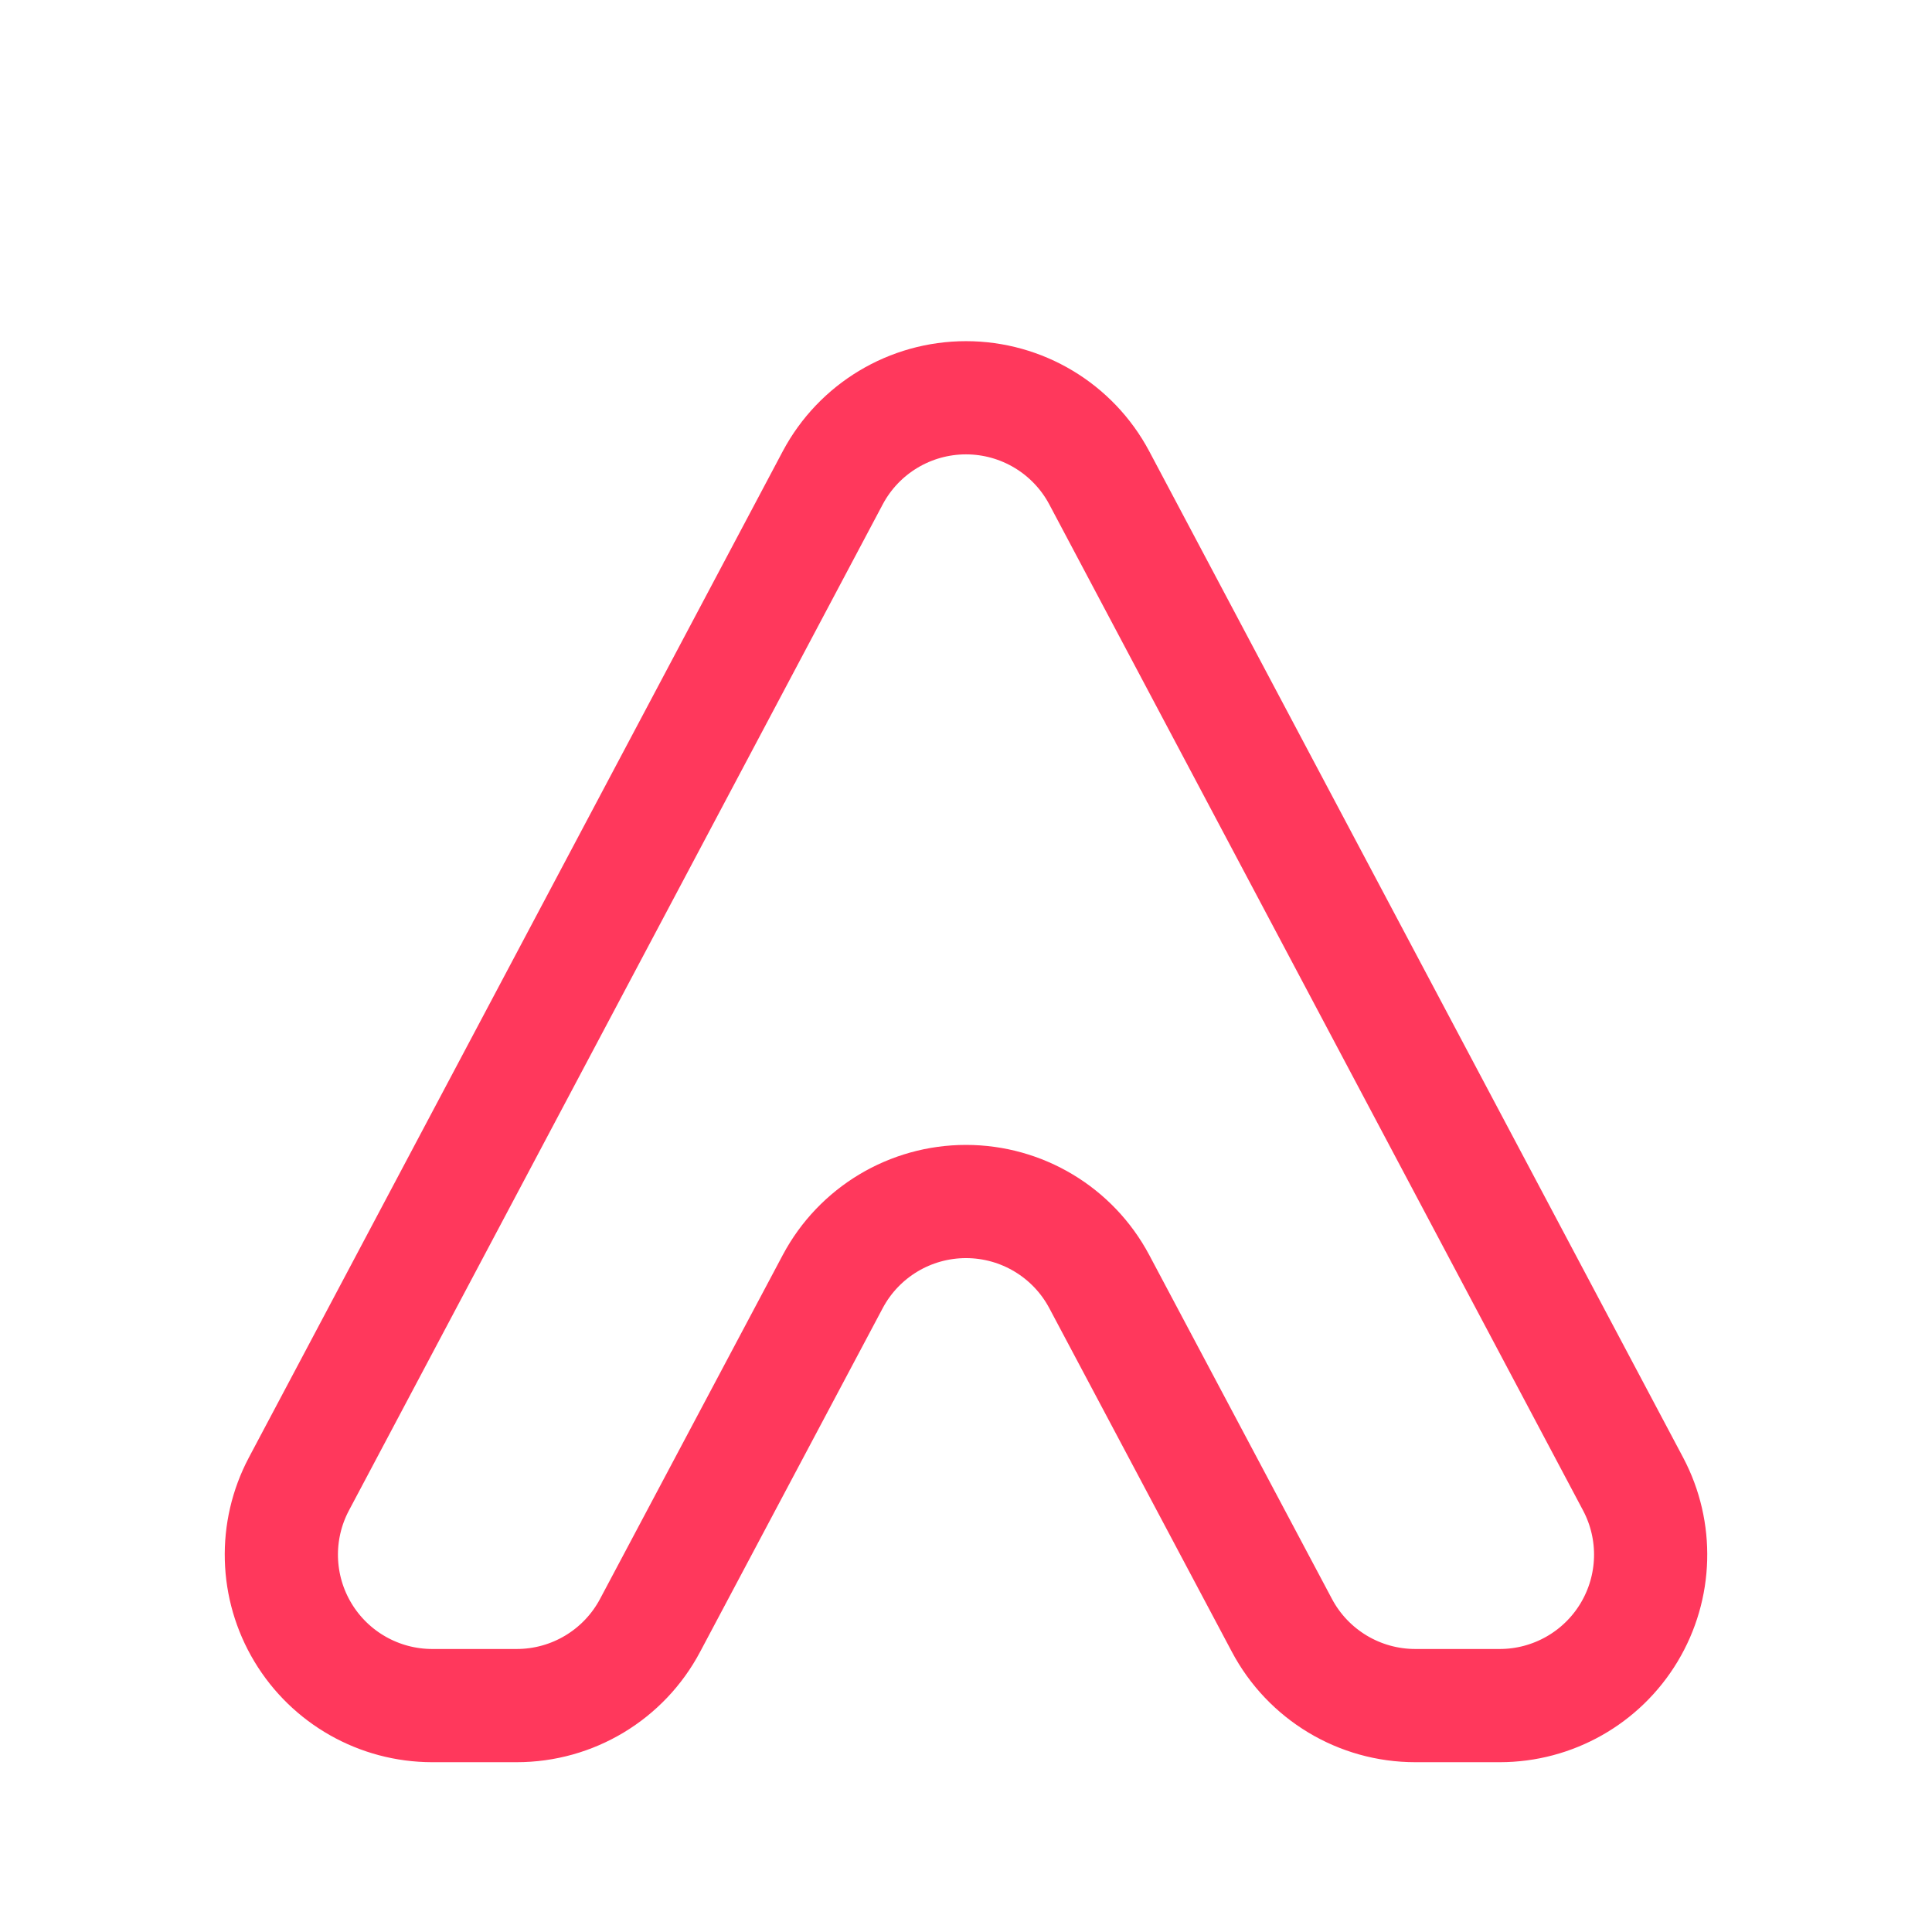
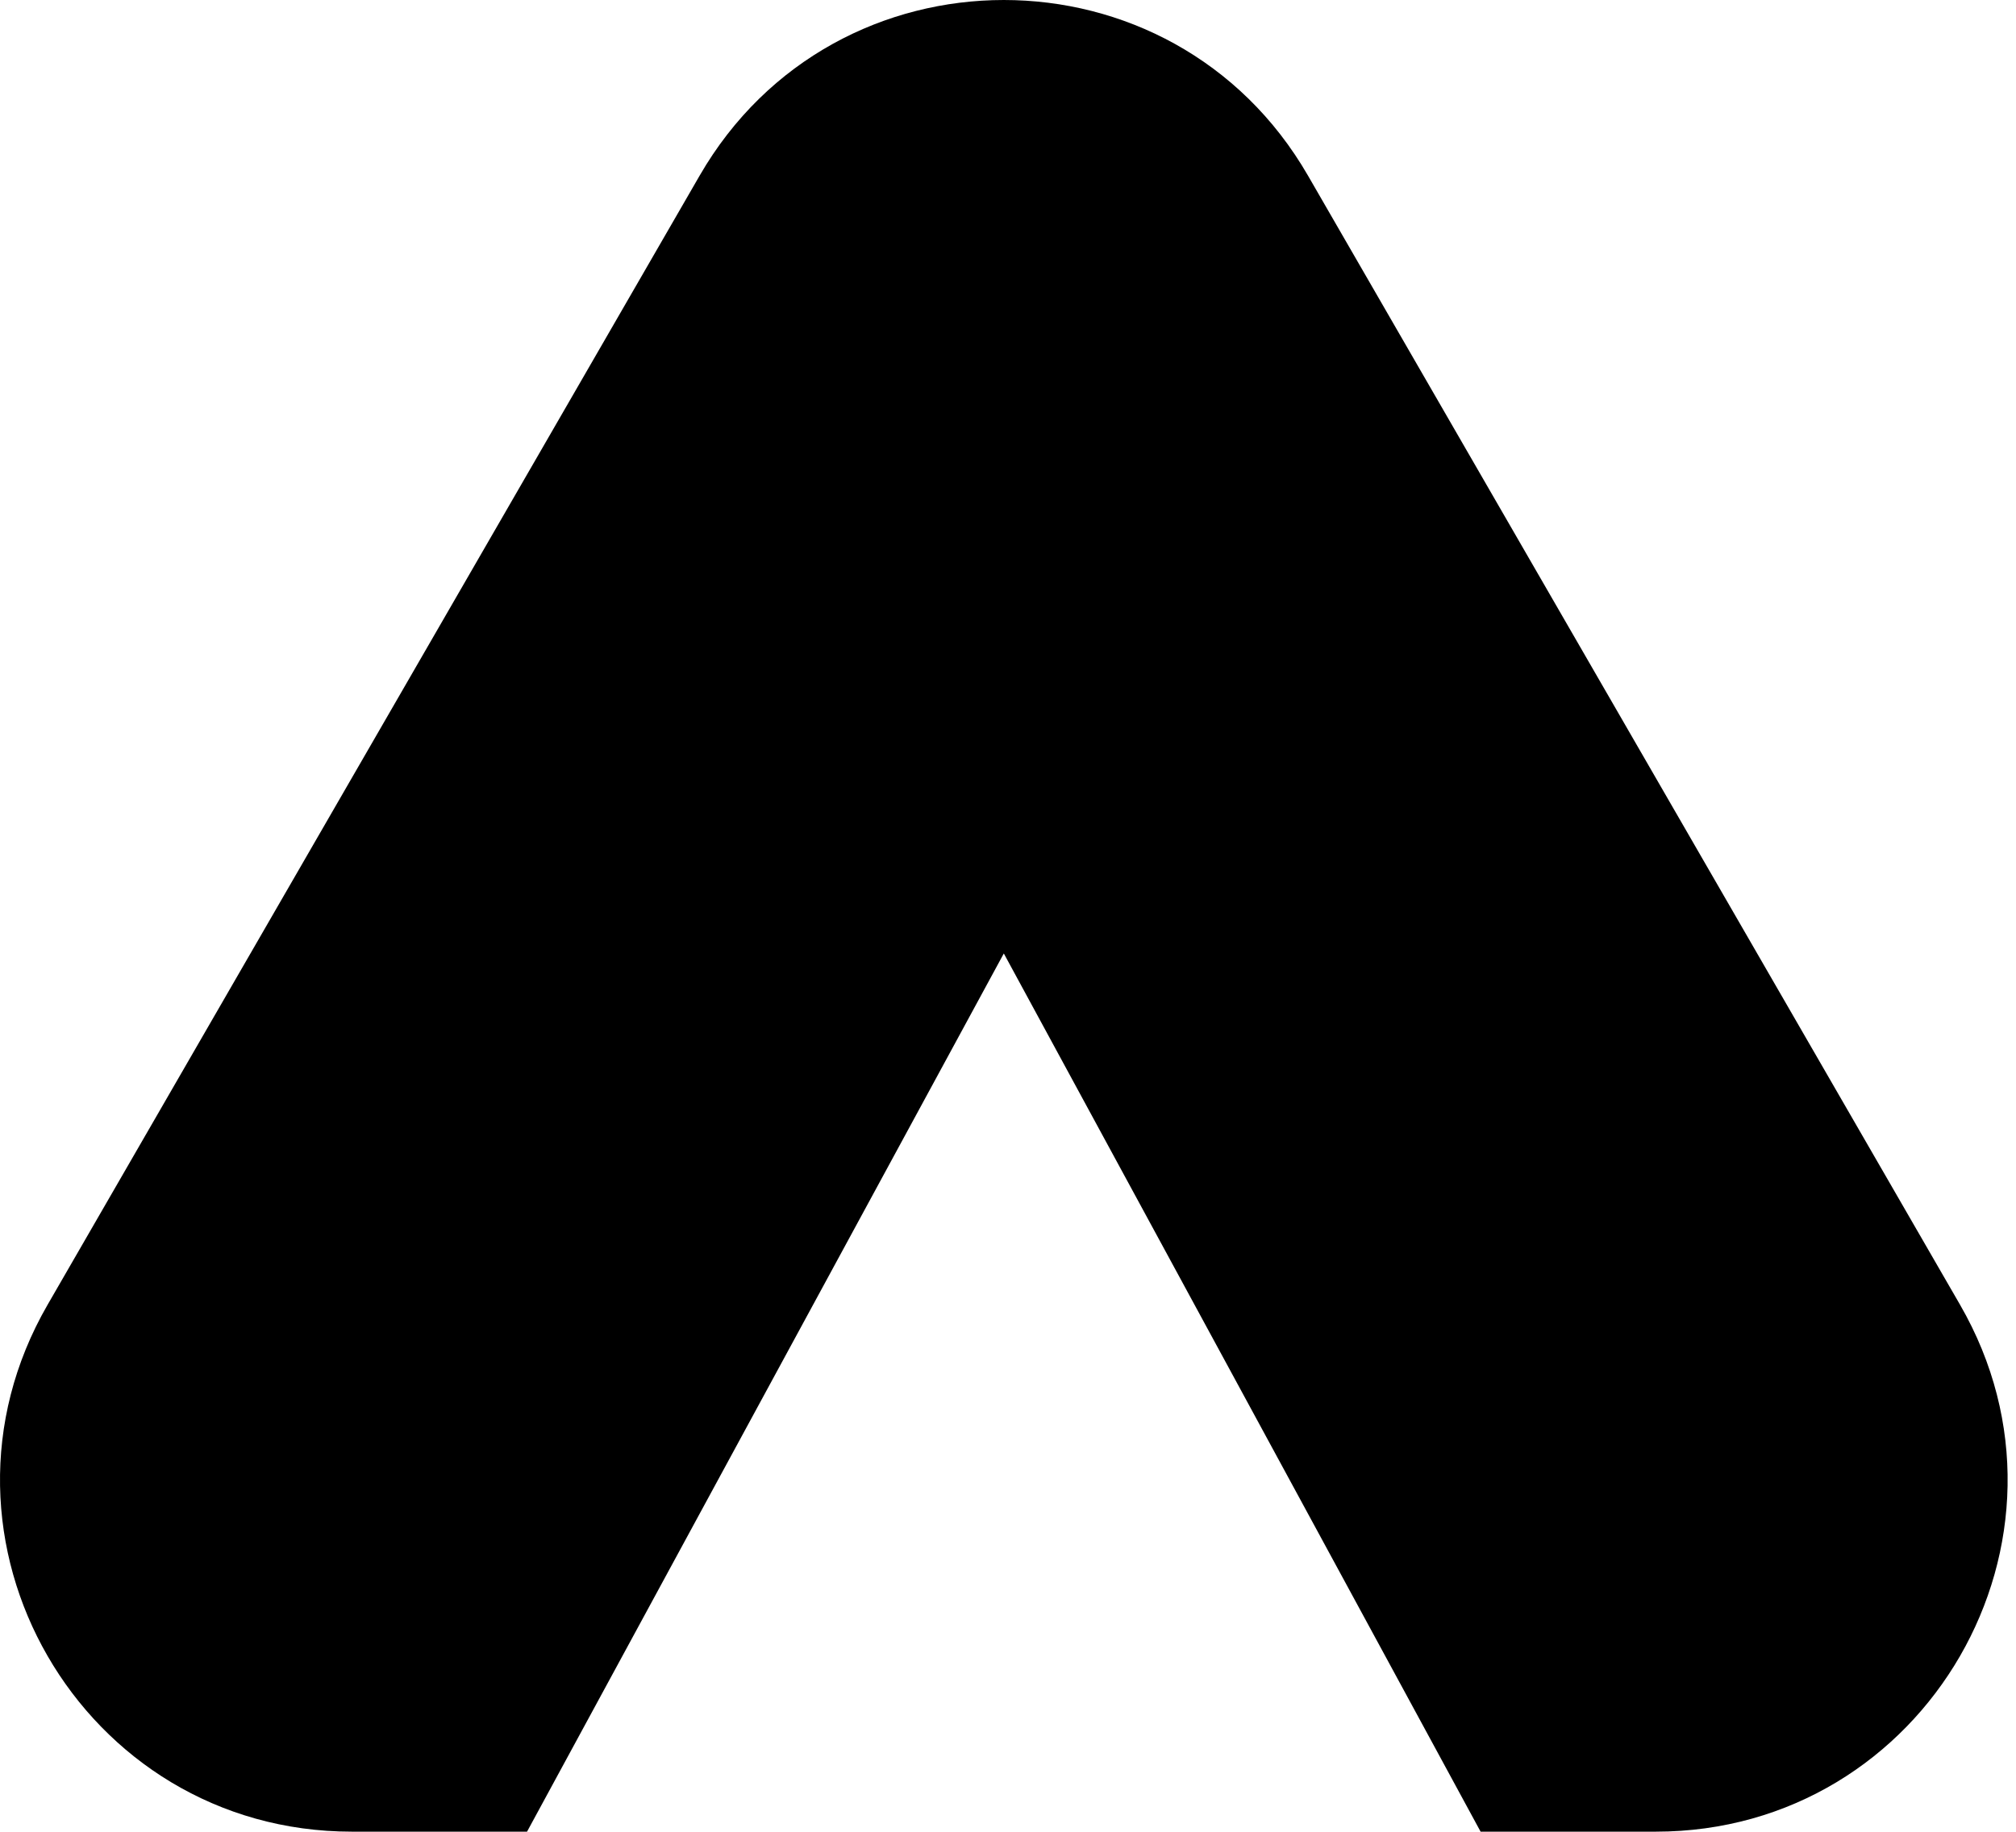
- <svg xmlns="http://www.w3.org/2000/svg" viewBox="0 0 512 512" width="512" height="512" fill="none">
-   <path d="M 136.9 452.0 L 114.5 452.0 A 40 40 0 0 1 79.2 393.3 L 220.7 126.6 A 40 40 0 0 1 291.3 126.6 L 432.8 393.3 A 40 40 0 0 1 397.5 452.0 L 375.1 452.0 A 40 40 0 0 1 339.7 430.7 L 291.3 339.6 A 40 40 0 0 0 220.7 339.6 L 172.3 430.7 A 40 40 0 0 1 136.9 452.0 Z" stroke="#ff385c" stroke-width="30" stroke-linecap="round" stroke-linejoin="round" />
+ <svg xmlns="http://www.w3.org/2000/svg" width="197" height="179" viewBox="0 0 197 179" fill="none">
+   <path fill-rule="evenodd" clip-rule="evenodd" d="M68.367 17.164C81.579 -5.721 114.603 -5.721 127.815 17.164L191.532 127.507C204.746 150.392 188.227 179 161.801 179H144.681H34.382C7.956 179 -8.564 150.392 4.651 127.507L68.367 17.164ZM98.091 93.178L51.502 179H144.681L98.091 93.178Z" fill="black" />
</svg>
